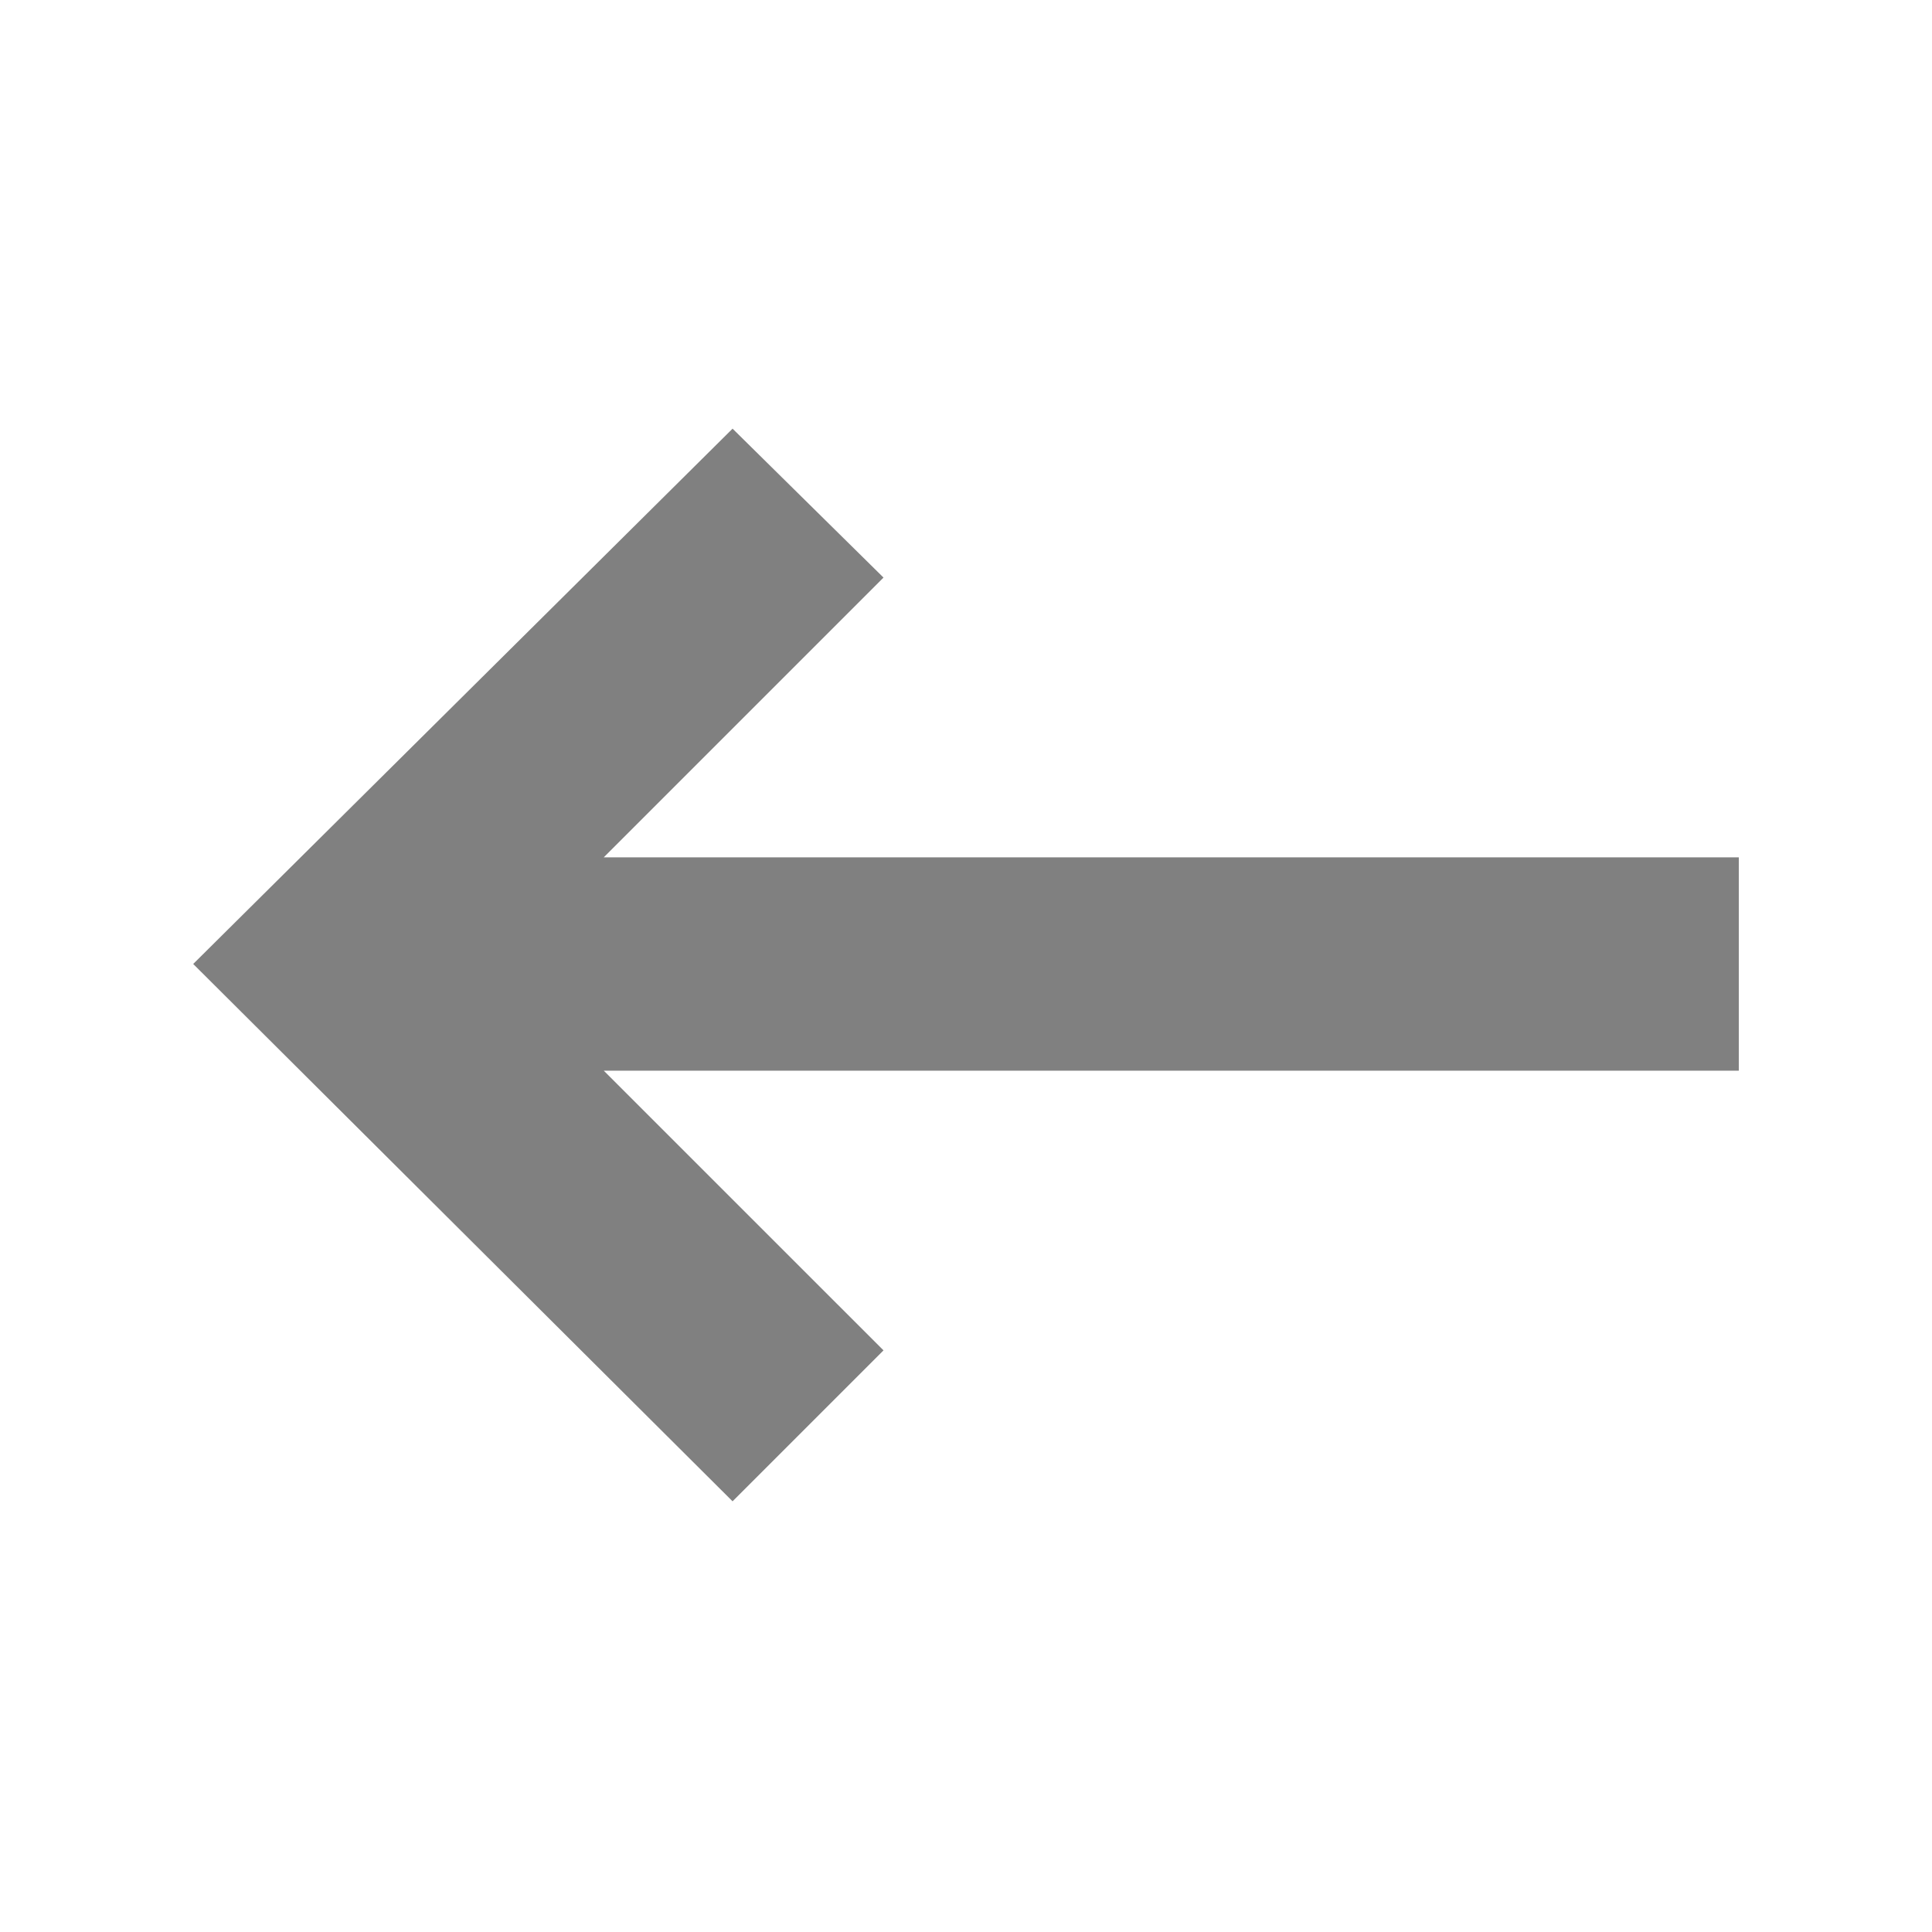
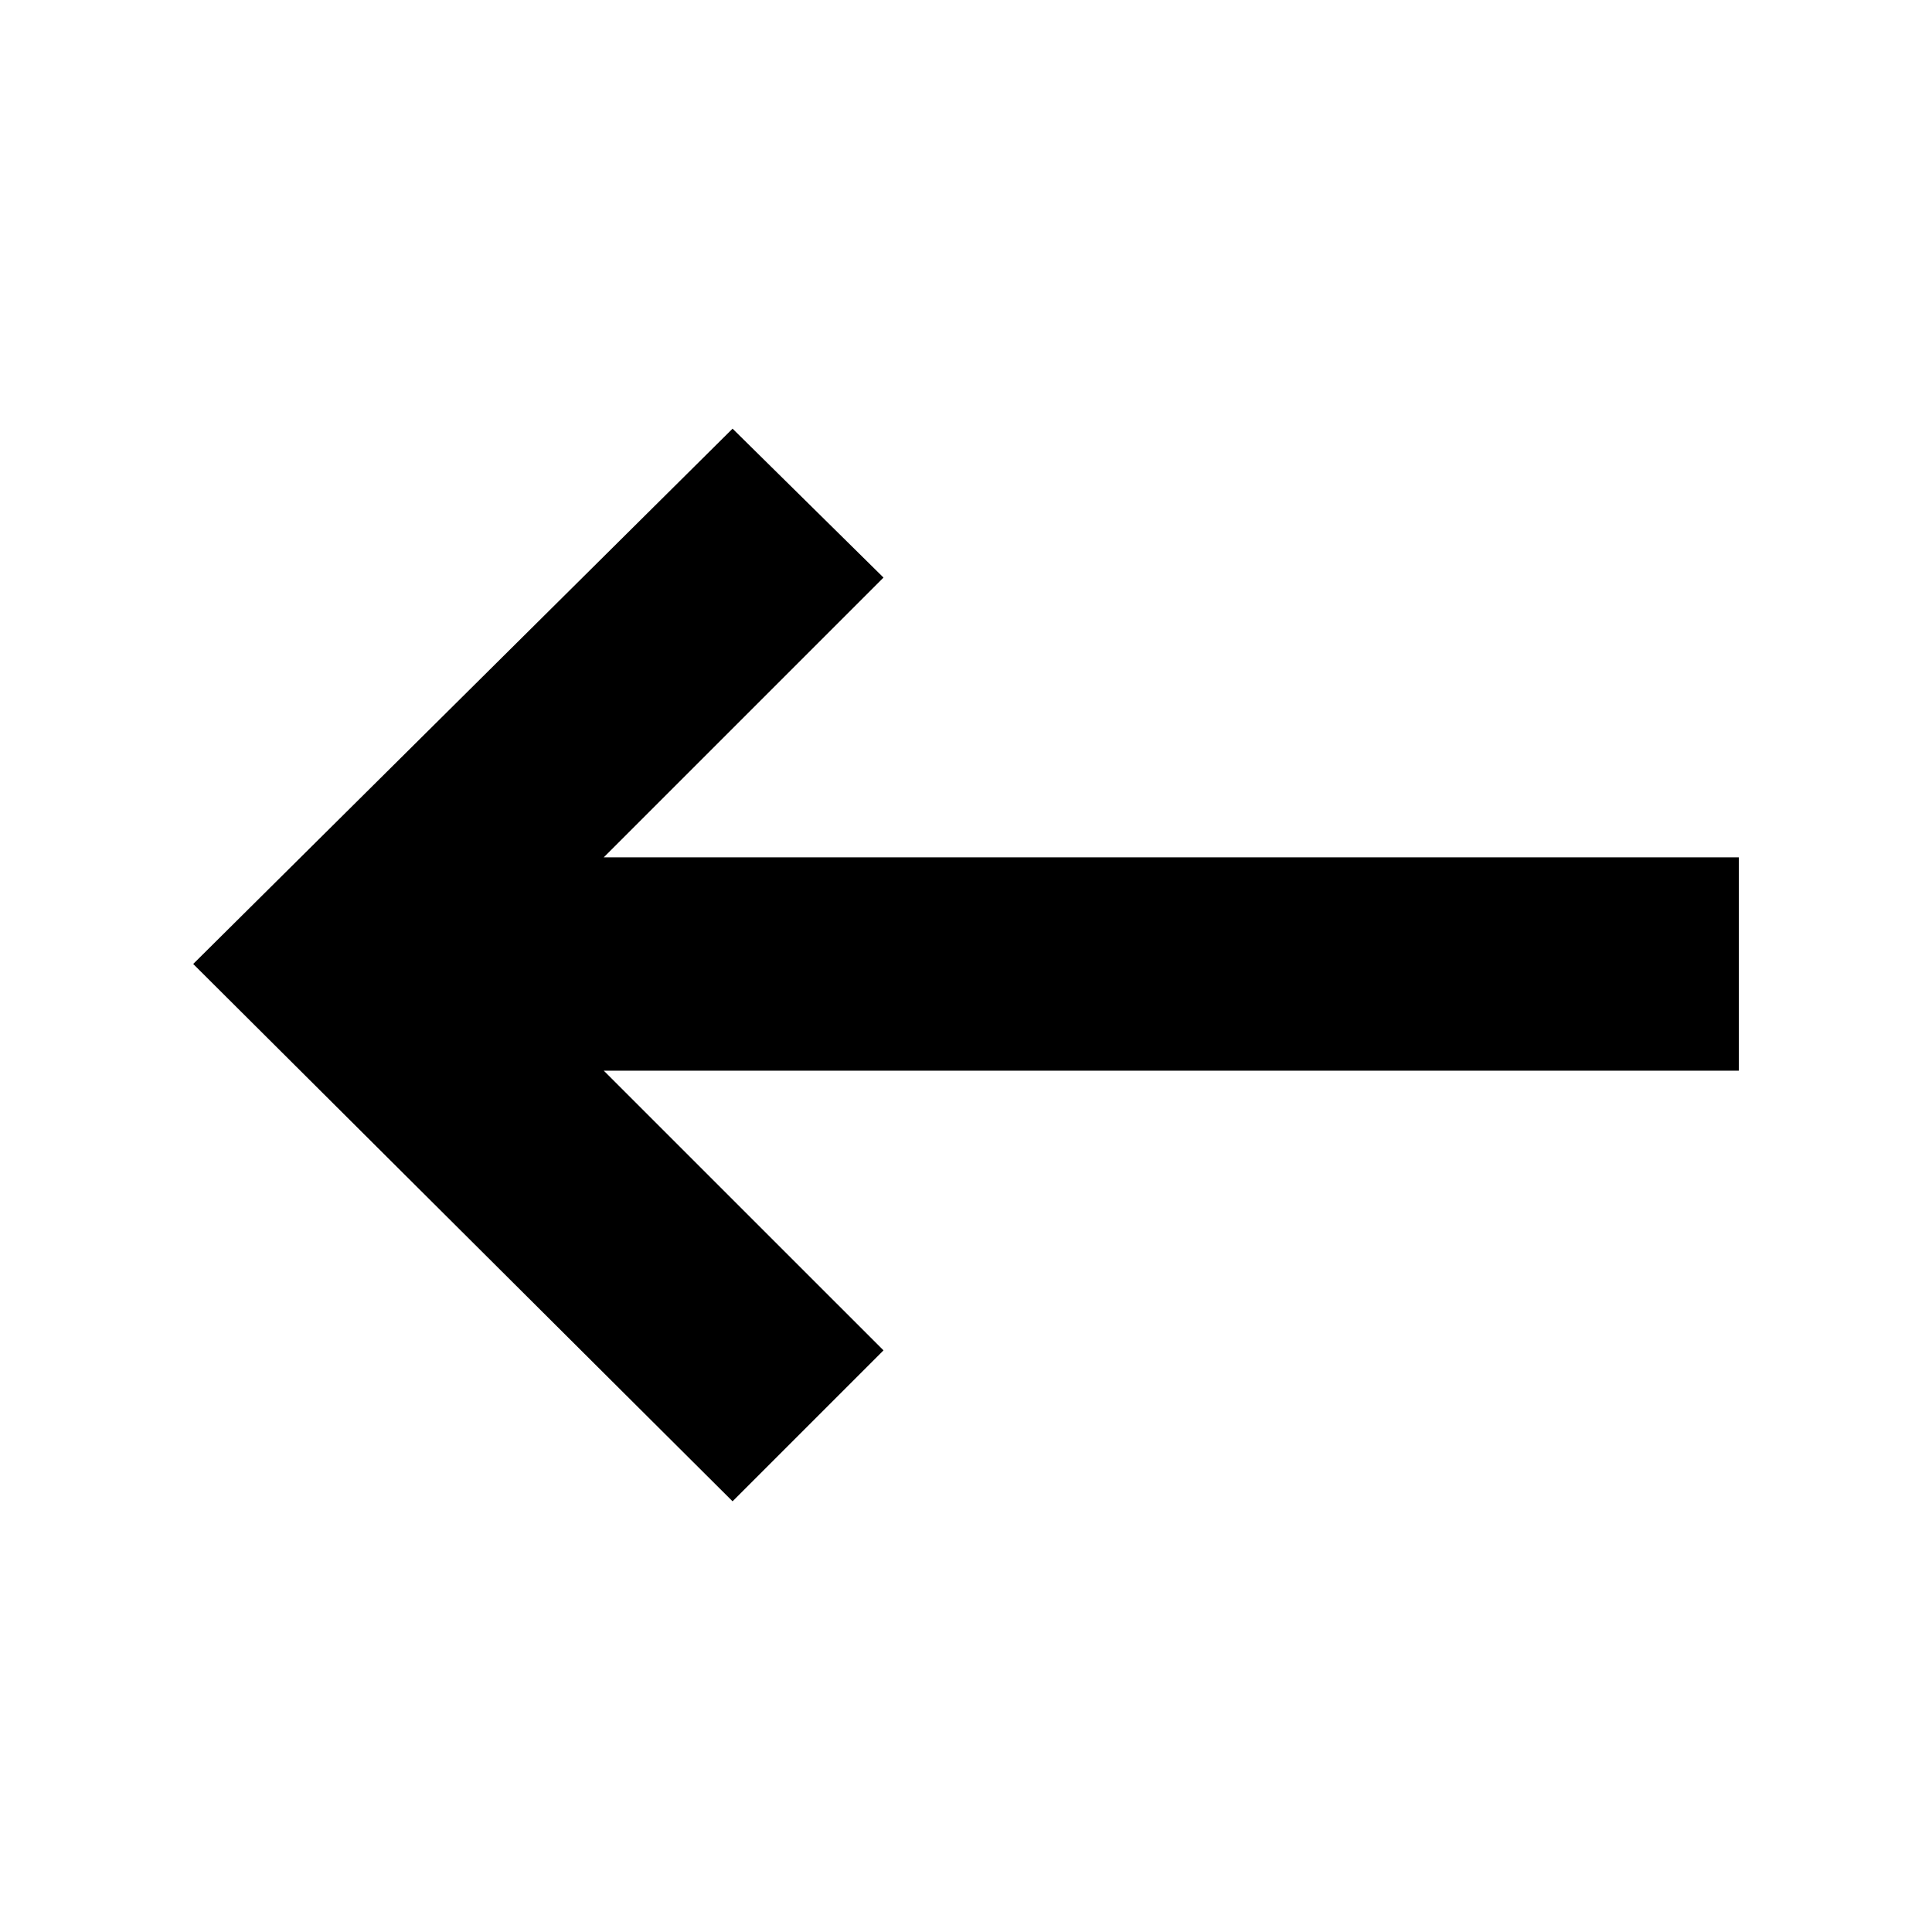
- <svg xmlns="http://www.w3.org/2000/svg" width="40" height="40" viewBox="0 0 40 40" fill="none">
-   <path d="M15.167 31.083L4 19.958L15.167 8.875L18.292 11.958L12.5 17.75H36V22.167H12.5L18.292 27.958L15.167 31.083Z" fill="grey" />
+ <svg xmlns="http://www.w3.org/2000/svg" width="30" height="30" viewBox="0 0 40 40" fill="none">
+   <path d="M15.167 31.083L4 19.958L15.167 8.875L18.292 11.958L12.5 17.75H36V22.167H12.5L18.292 27.958L15.167 31.083Z" fill="black" />
</svg>
